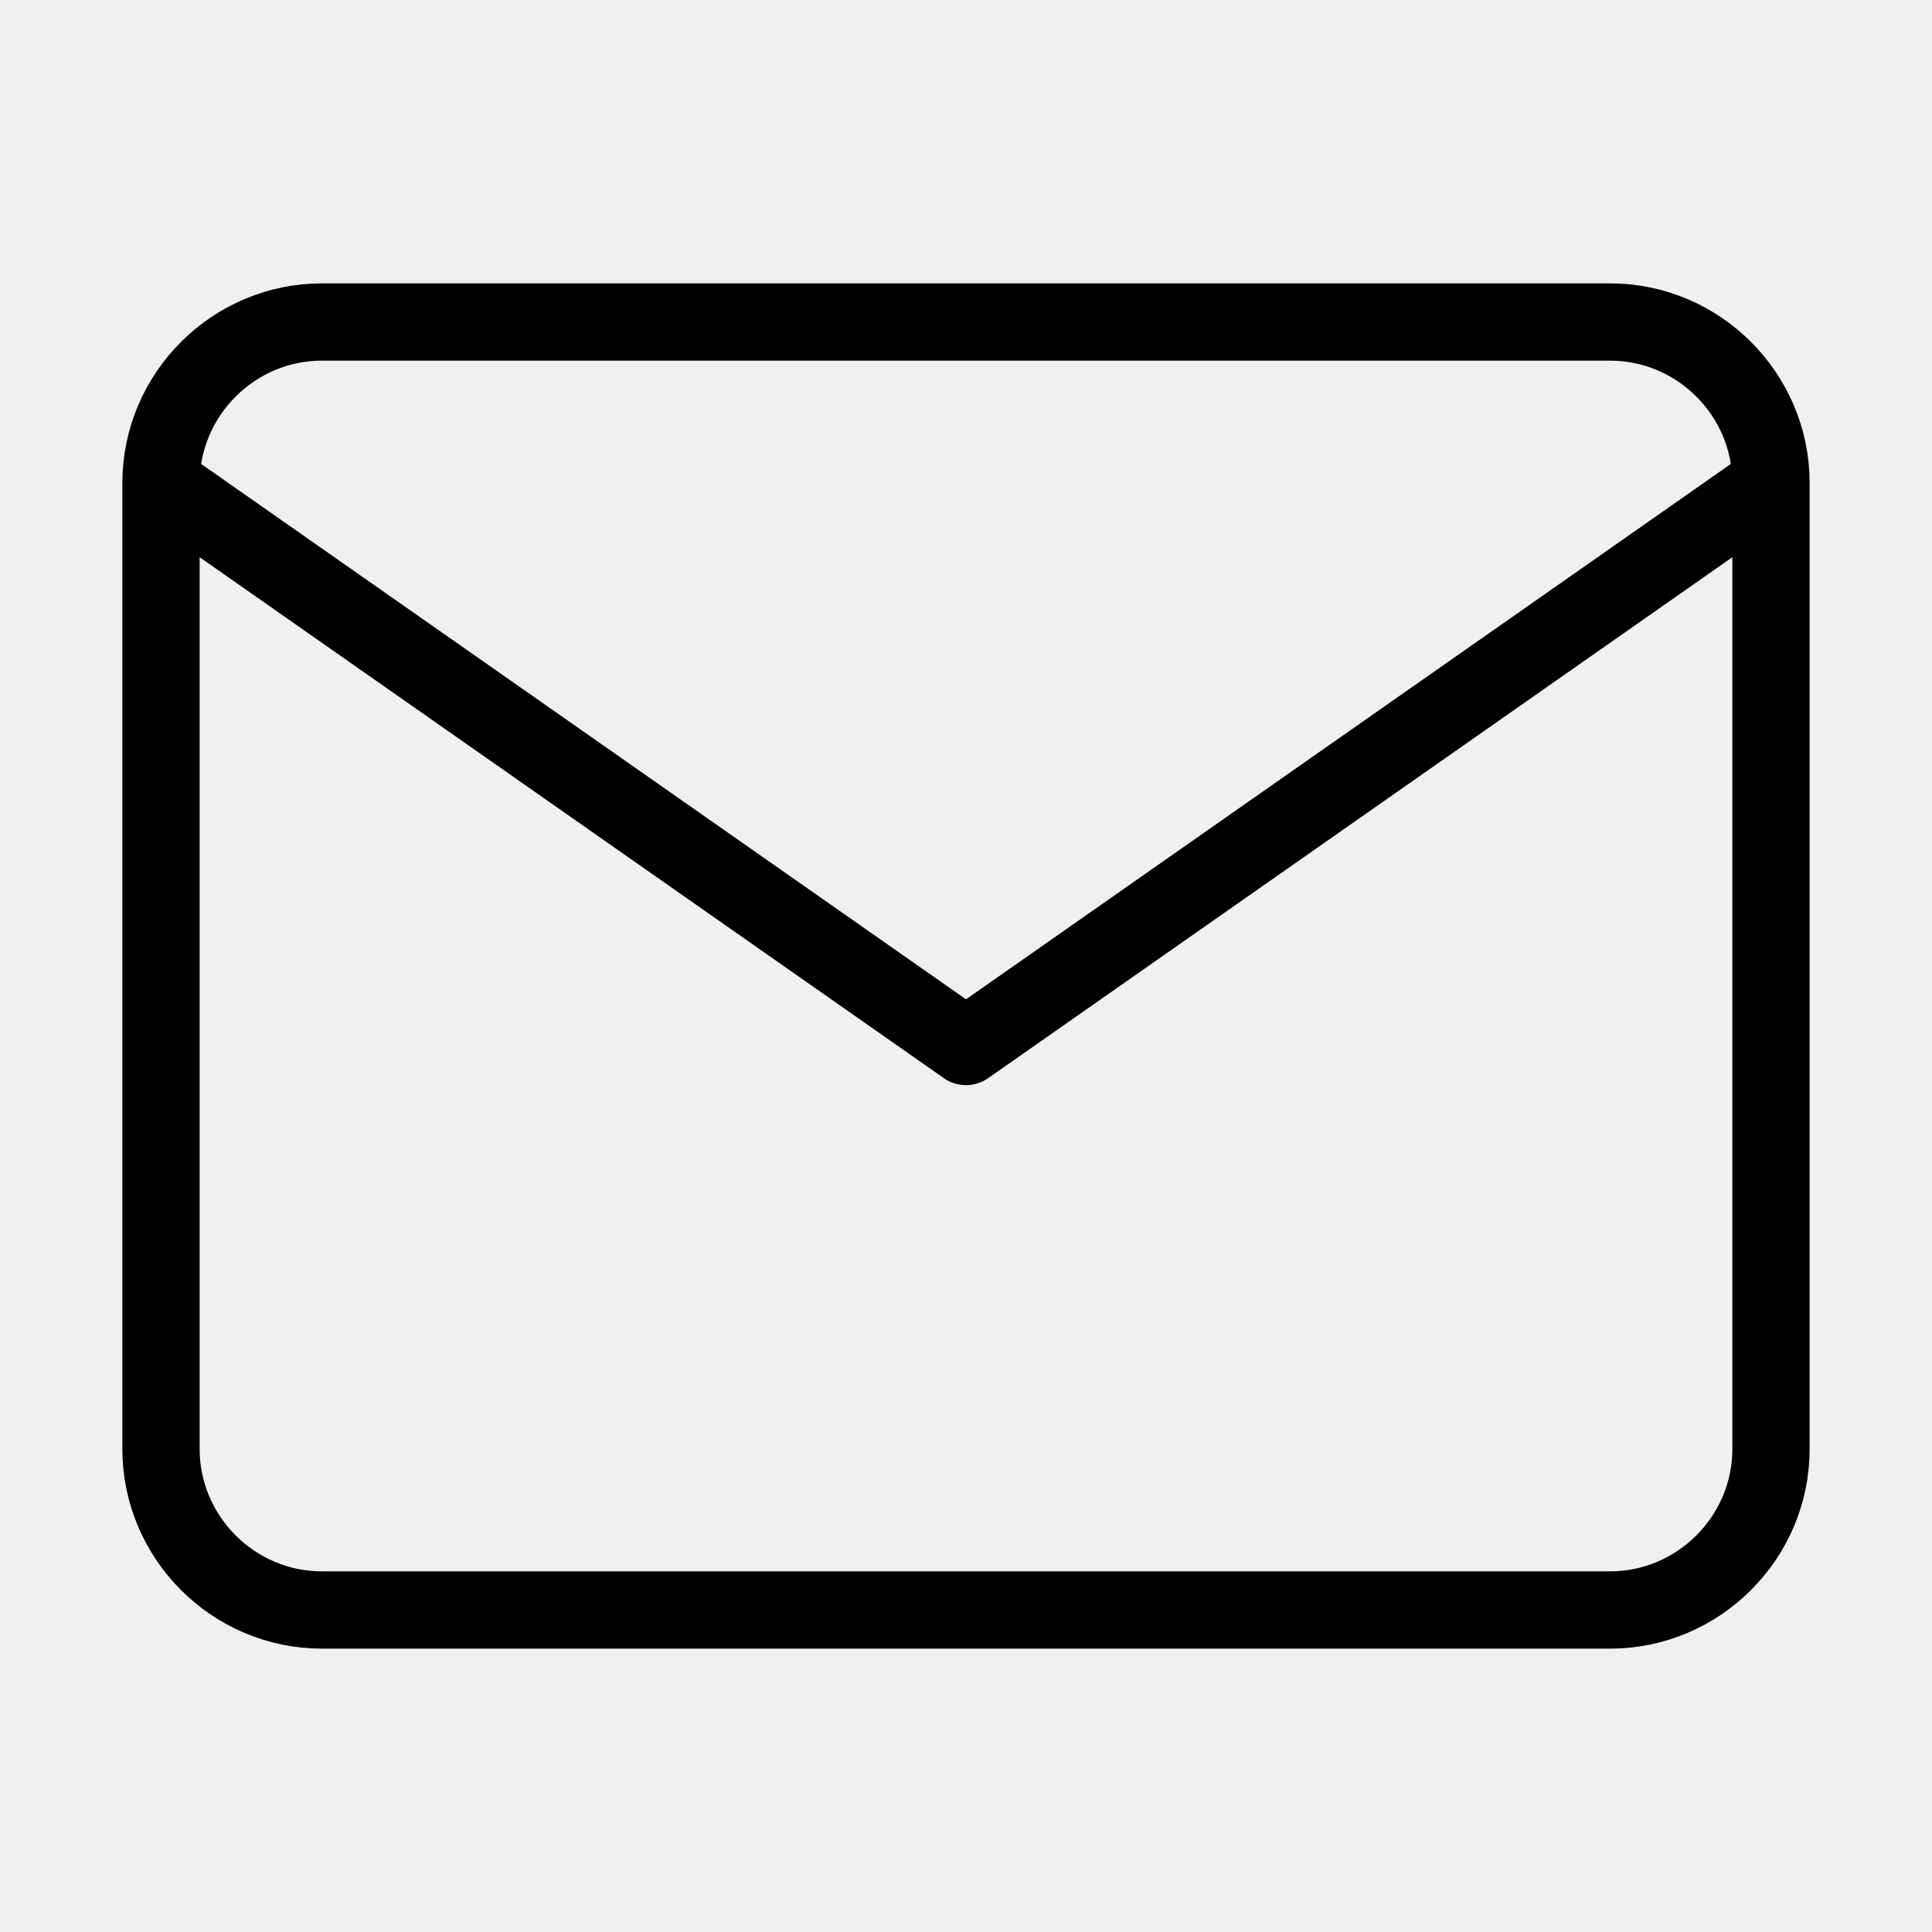
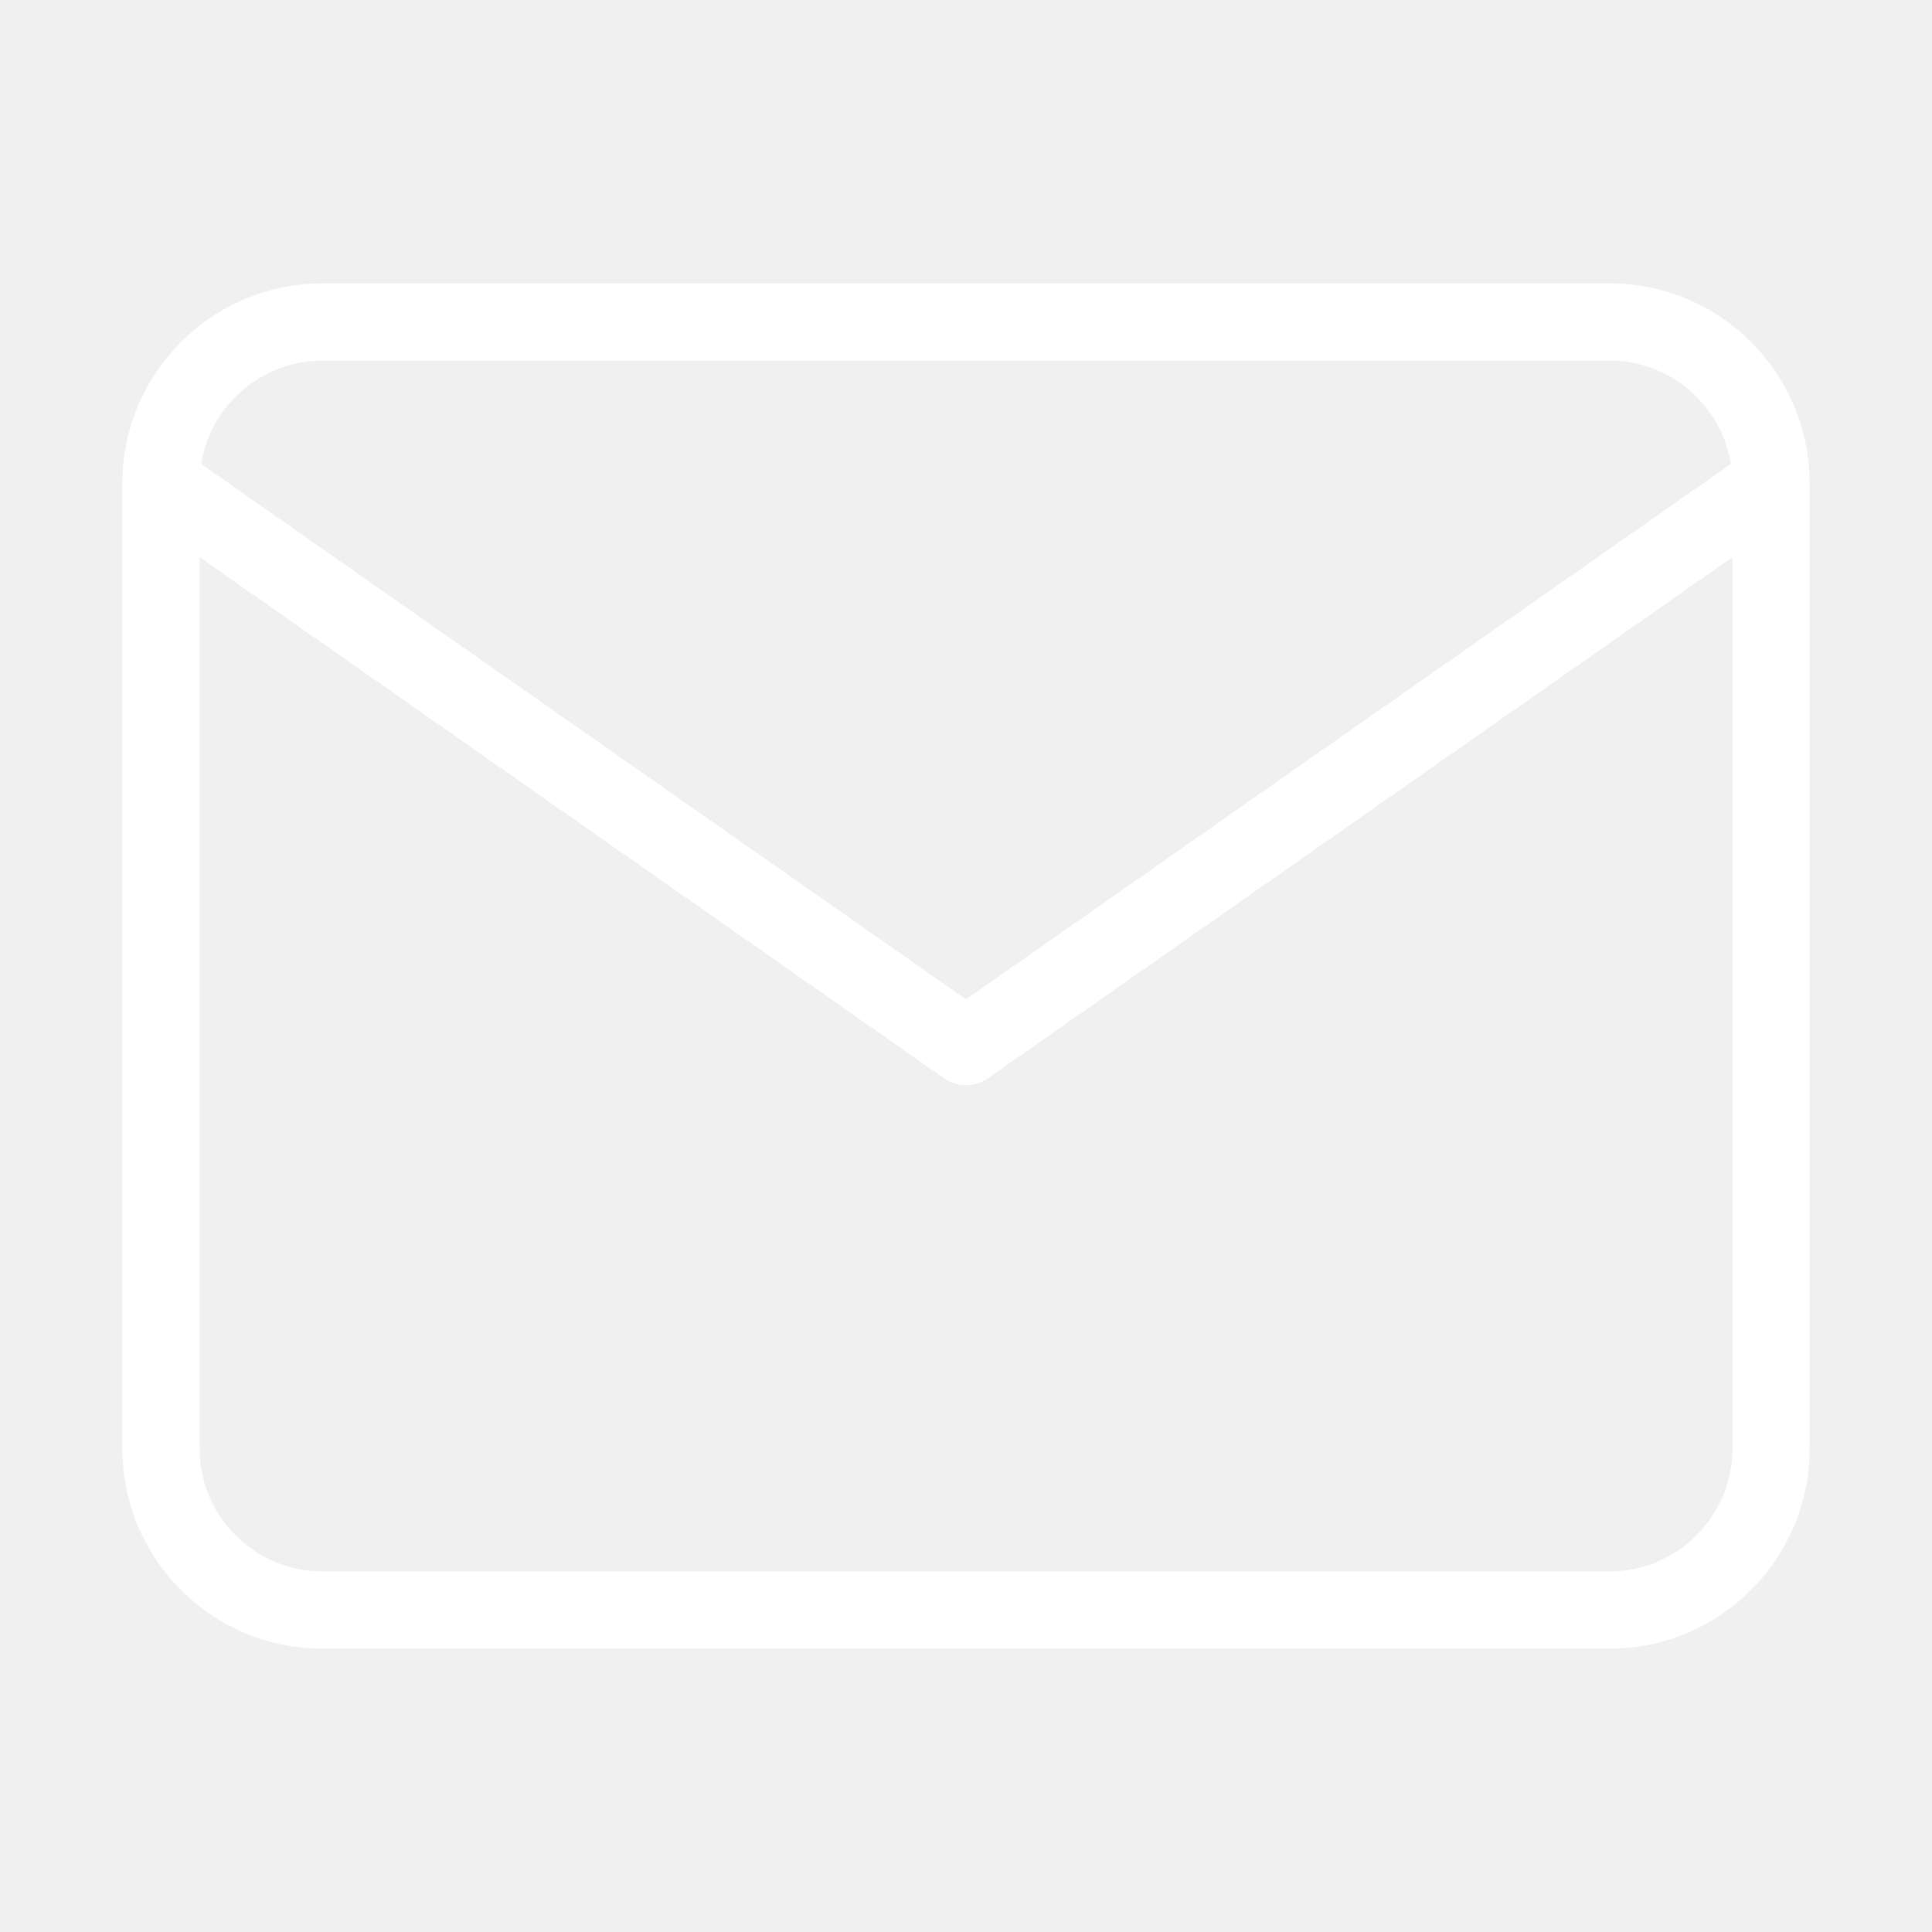
<svg xmlns="http://www.w3.org/2000/svg" width="200" height="200" viewBox="0 0 200 200" fill="none">
-   <path d="M183.333 50C183.333 40.833 175.833 33.333 166.667 33.333H33.333C24.167 33.333 16.667 40.833 16.667 50M183.333 50V150C183.333 159.167 175.833 166.667 166.667 166.667H33.333C24.167 166.667 16.667 159.167 16.667 150V50M183.333 50L100 108.333L16.667 50" stroke="black" stroke-width="8" stroke-linecap="round" stroke-linejoin="round" />
+   <path d="M183.333 50C183.333 40.833 175.833 33.333 166.667 33.333H33.333C24.167 33.333 16.667 40.833 16.667 50M183.333 50V150C183.333 159.167 175.833 166.667 166.667 166.667H33.333C24.167 166.667 16.667 159.167 16.667 150V50M183.333 50L100 108.333L16.667 50" stroke="white" stroke-width="8" stroke-linecap="round" stroke-linejoin="round" />
</svg>
